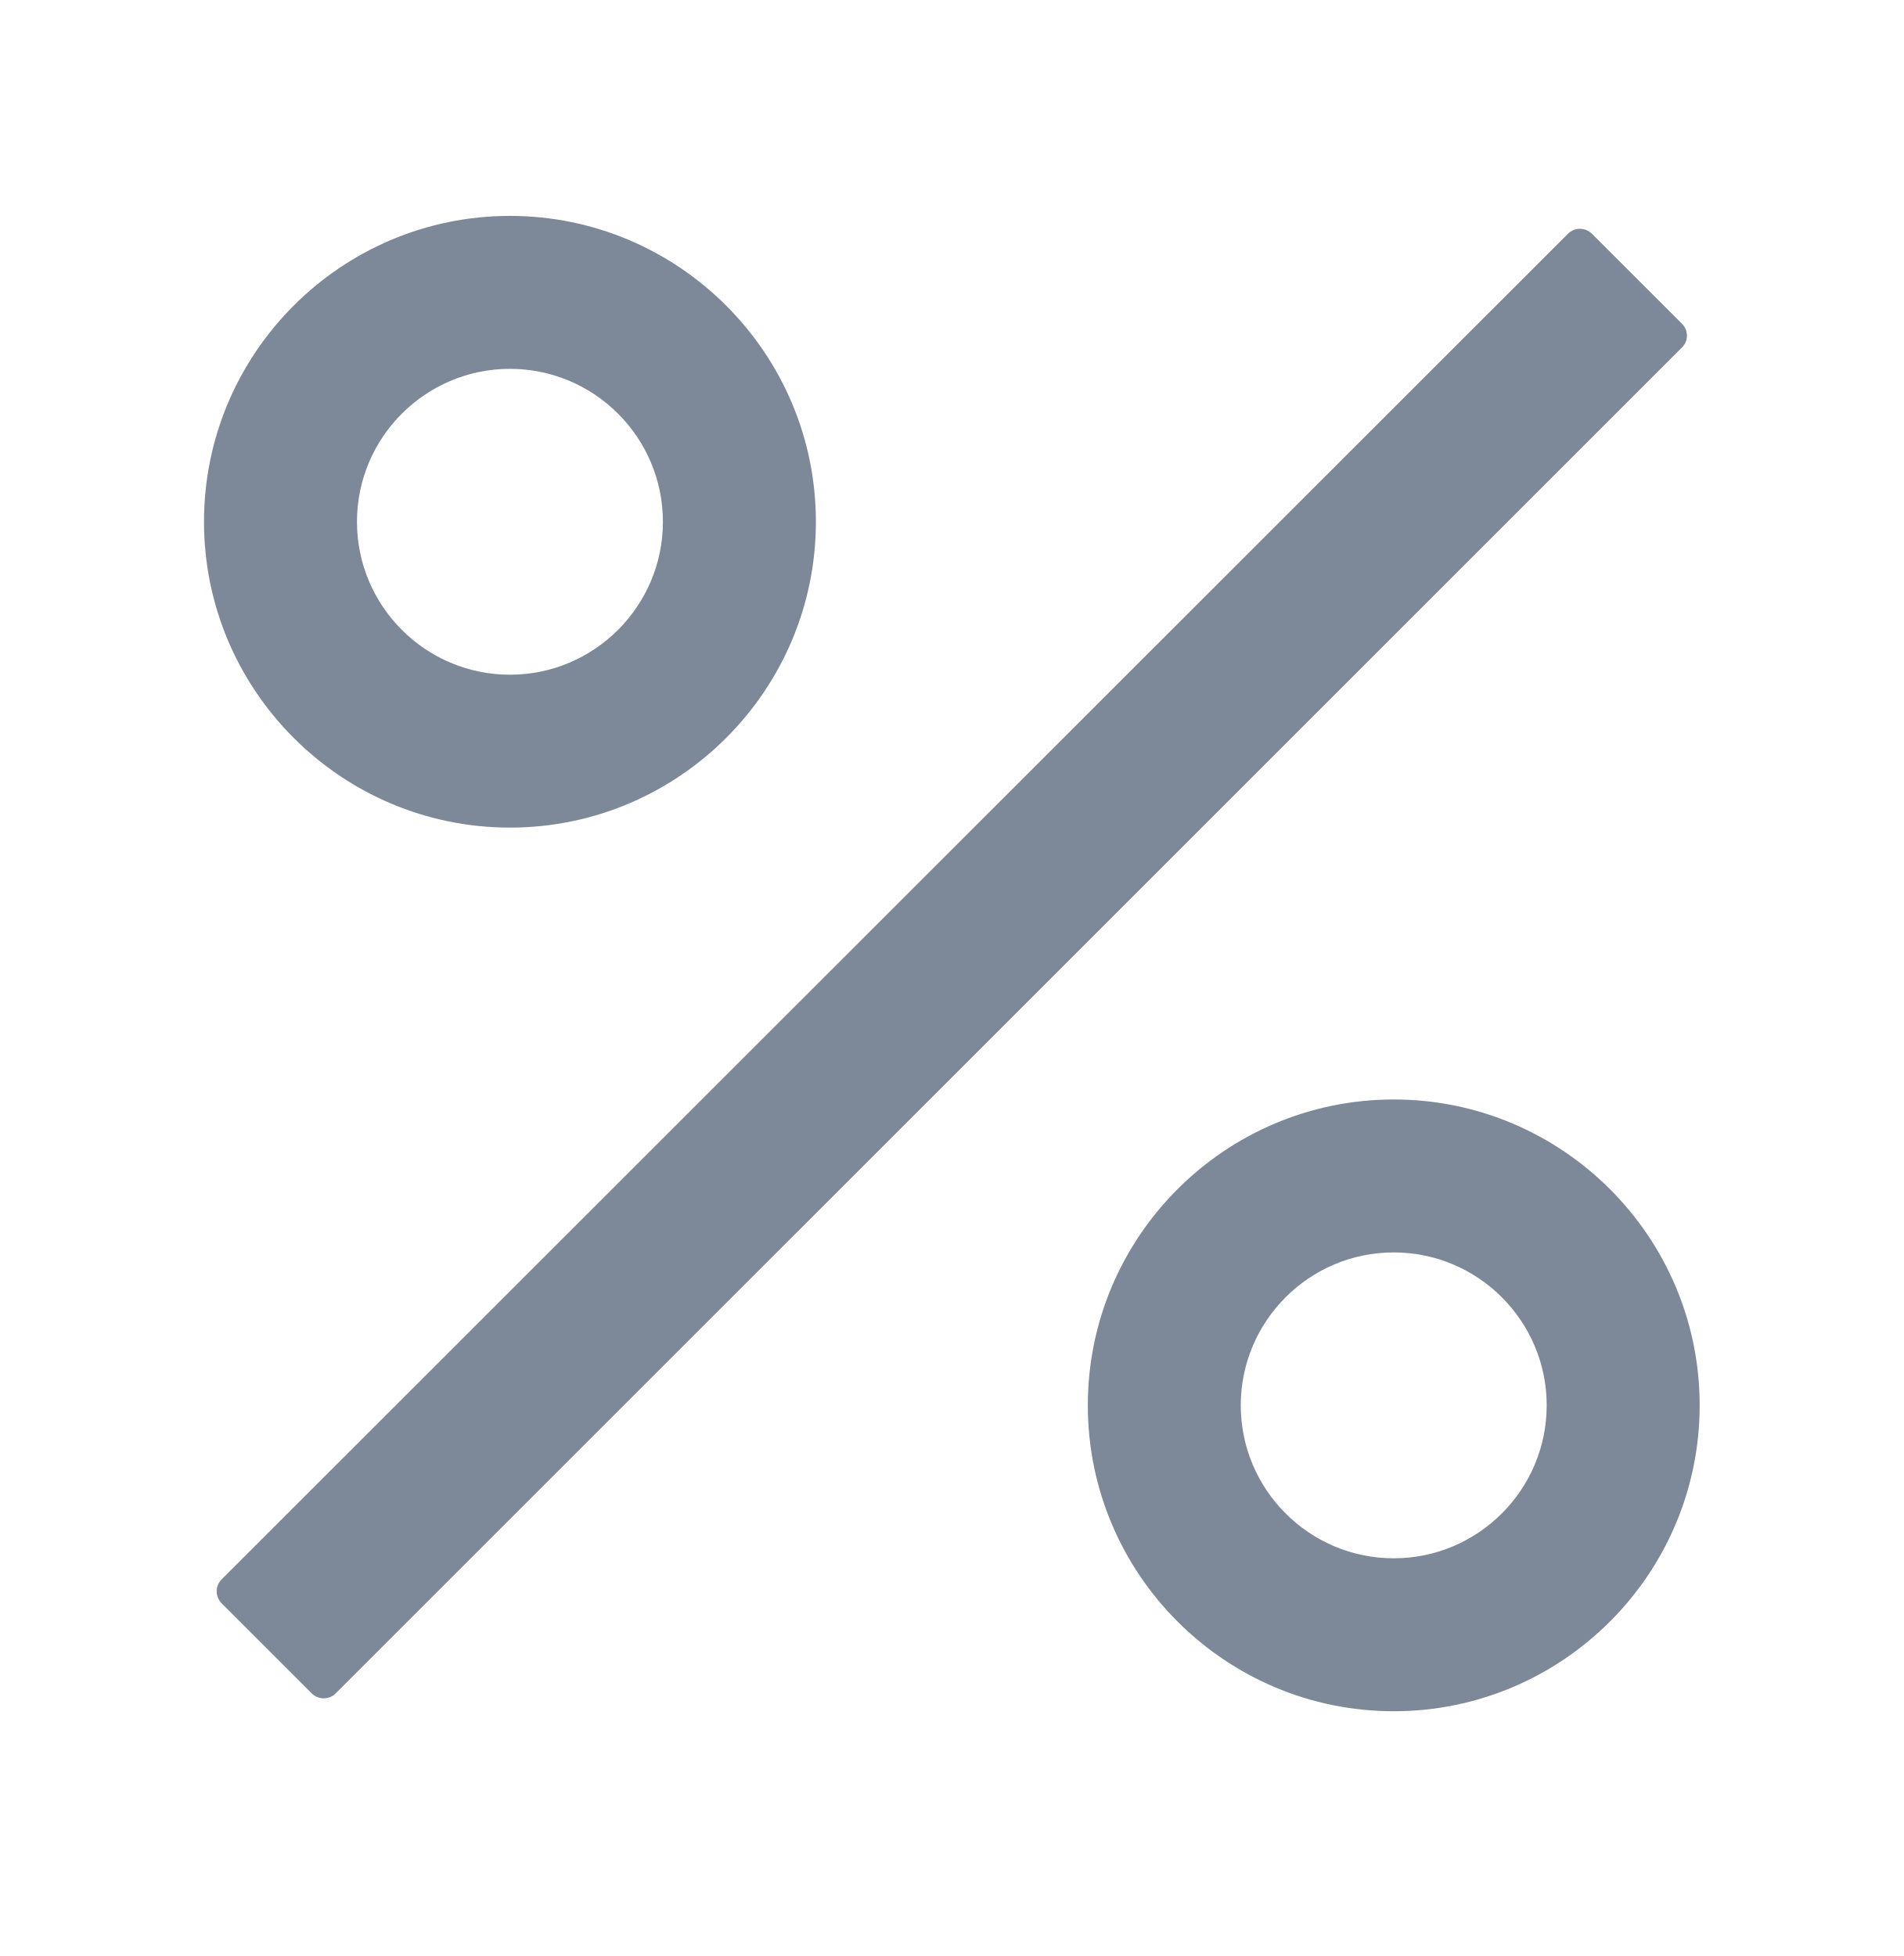
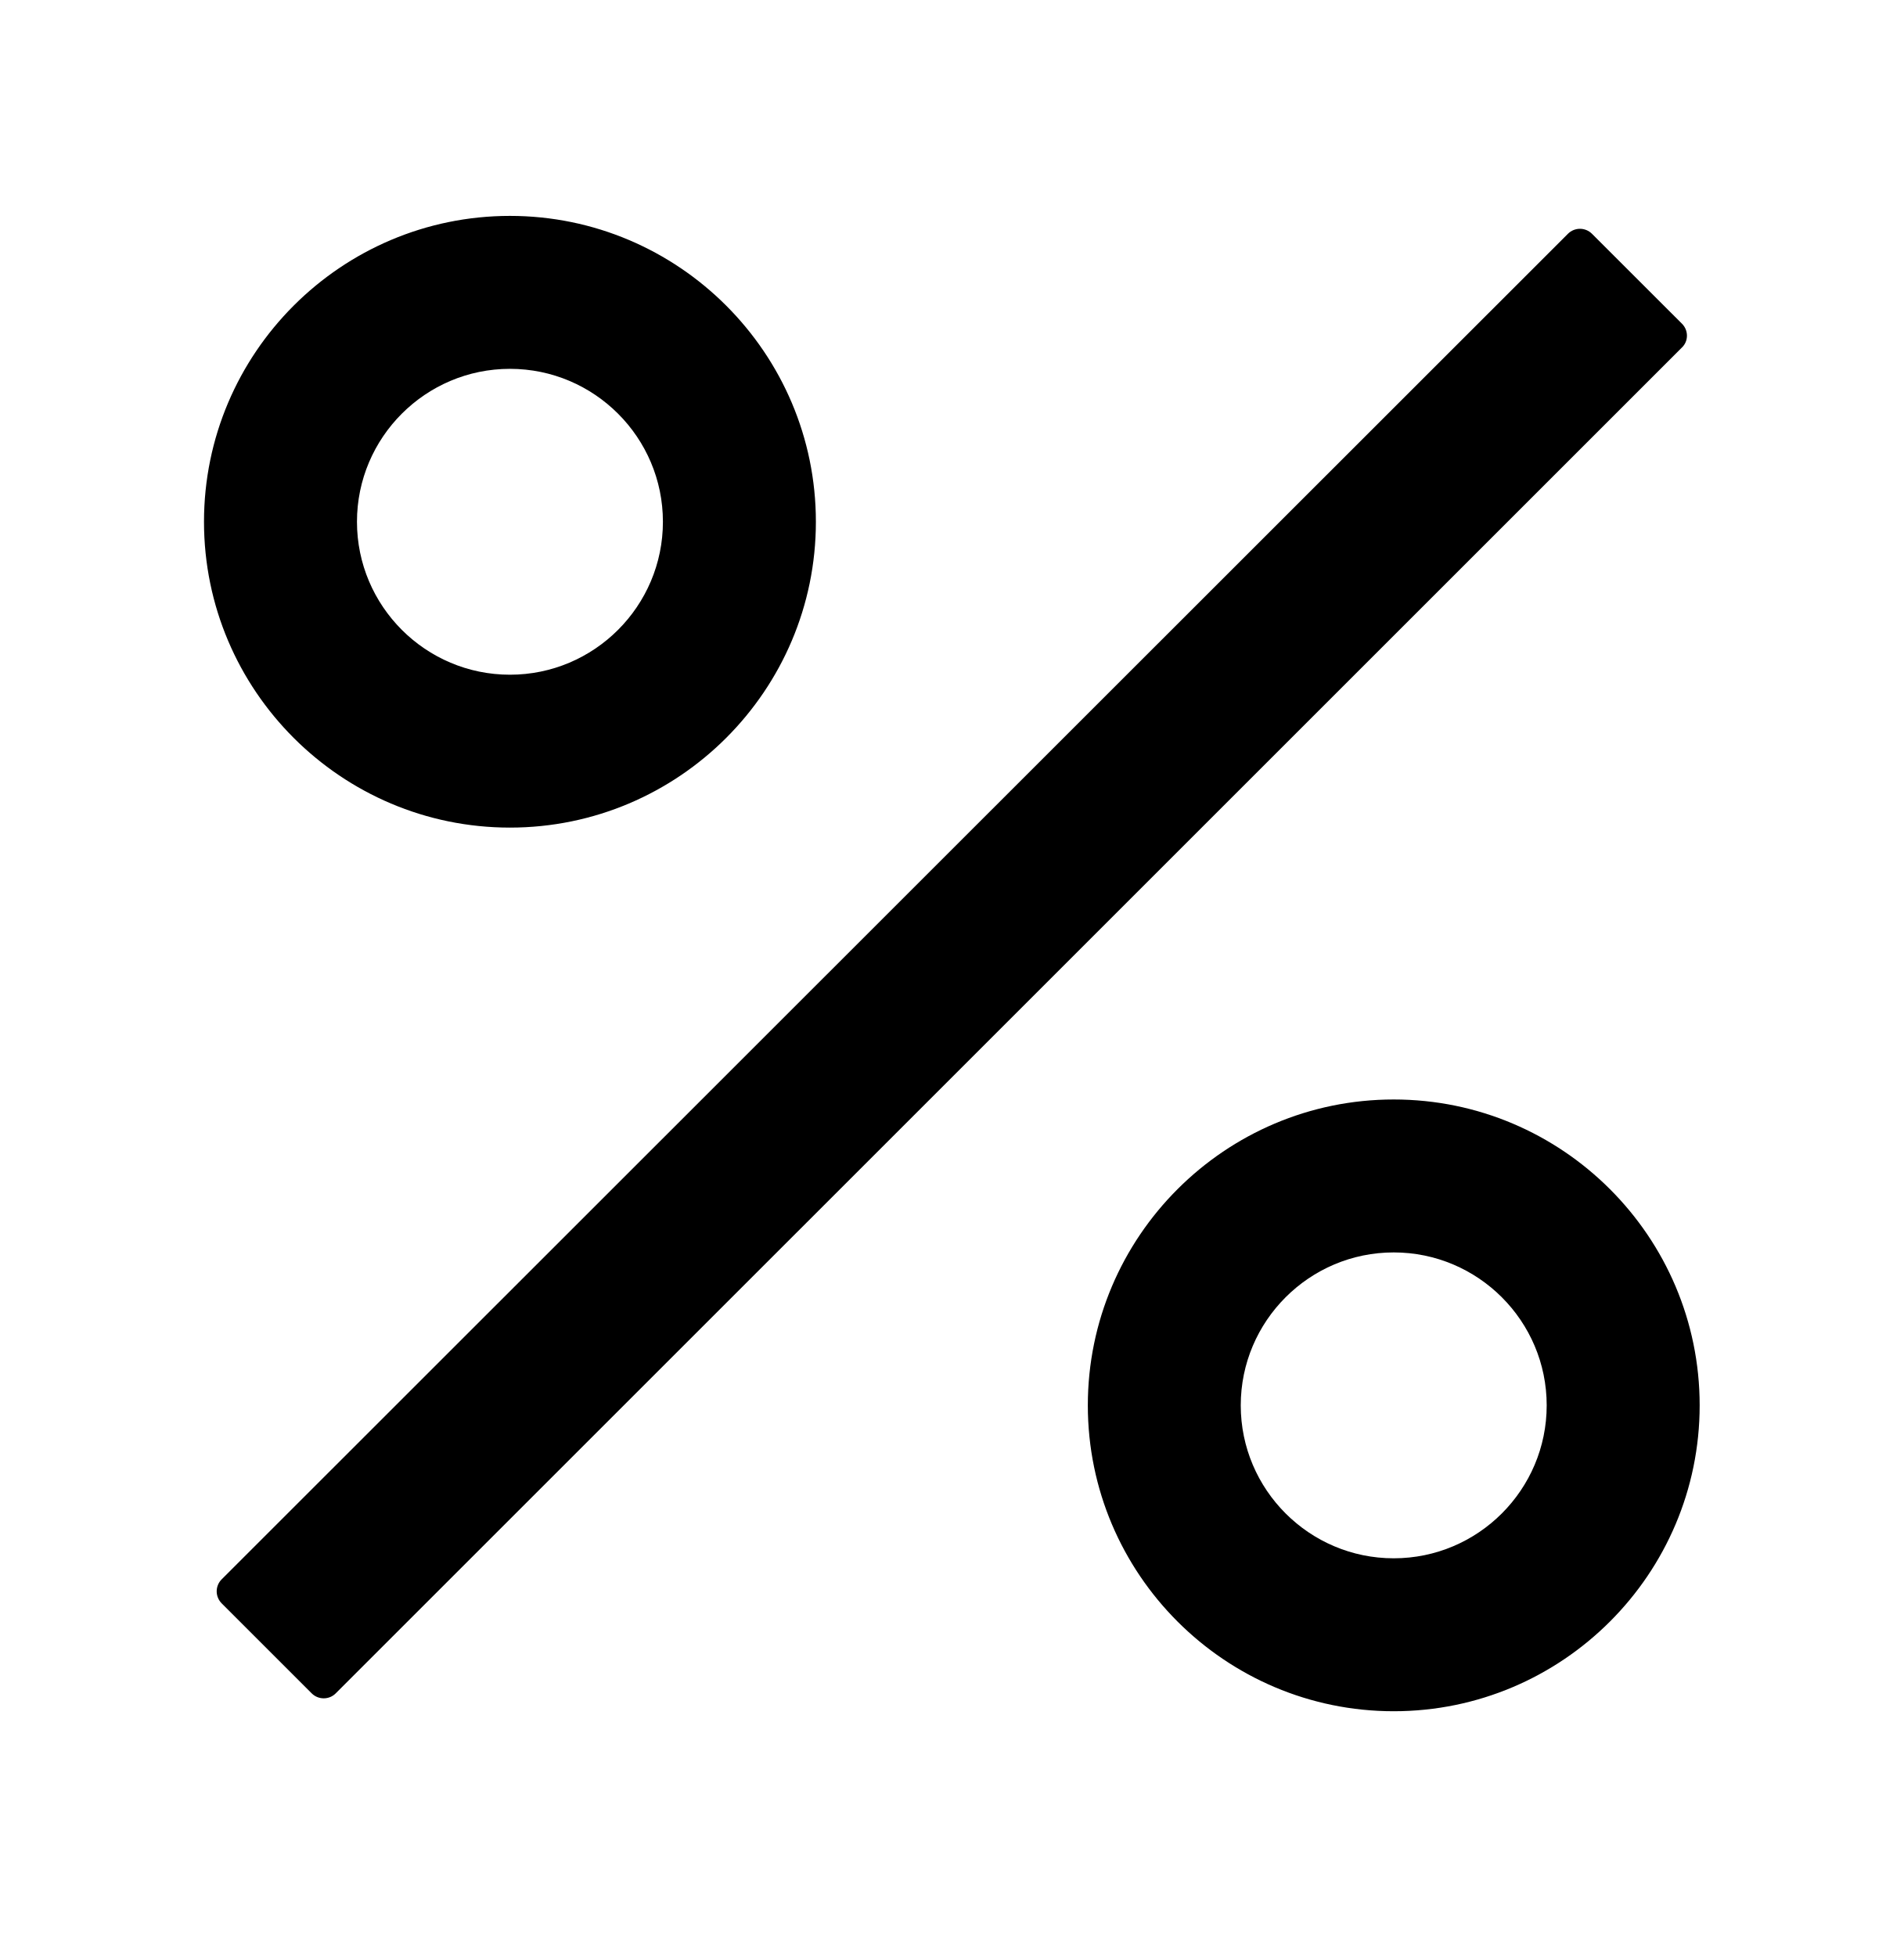
- <svg xmlns="http://www.w3.org/2000/svg" width="36" height="37" viewBox="0 0 36 37" fill="none">
-   <path d="M31.811 6.125L30.107 4.422C30.047 4.362 29.965 4.328 29.88 4.328C29.795 4.328 29.713 4.362 29.653 4.422L4.192 29.875C4.132 29.935 4.098 30.017 4.098 30.102C4.098 30.187 4.132 30.268 4.192 30.329L5.895 32.032C6.02 32.157 6.225 32.157 6.349 32.032L31.807 6.575C31.935 6.455 31.935 6.25 31.811 6.125ZM9.644 15.655C12.834 15.655 15.43 13.06 15.43 9.87C15.43 6.68 12.834 4.084 9.644 4.084C6.454 4.084 3.858 6.68 3.858 9.87C3.858 13.06 6.454 15.655 9.644 15.655ZM9.644 6.977C11.239 6.977 12.537 8.275 12.537 9.87C12.537 11.465 11.239 12.763 9.644 12.763C8.049 12.763 6.751 11.465 6.751 9.87C6.751 8.275 8.049 6.977 9.644 6.977ZM26.358 20.798C23.168 20.798 20.573 23.394 20.573 26.584C20.573 29.774 23.168 32.37 26.358 32.37C29.549 32.37 32.144 29.774 32.144 26.584C32.144 23.394 29.549 20.798 26.358 20.798ZM26.358 29.477C24.763 29.477 23.465 28.179 23.465 26.584C23.465 24.989 24.763 23.691 26.358 23.691C27.953 23.691 29.251 24.989 29.251 26.584C29.251 28.179 27.953 29.477 26.358 29.477Z" fill="#7D8899" />
+ <svg xmlns="http://www.w3.org/2000/svg" width="36" height="37" viewBox="0 0 36 37">
+   <path d="M31.811 6.125L30.107 4.422C30.047 4.362 29.965 4.328 29.88 4.328C29.795 4.328 29.713 4.362 29.653 4.422L4.192 29.875C4.132 29.935 4.098 30.017 4.098 30.102C4.098 30.187 4.132 30.268 4.192 30.329L5.895 32.032C6.02 32.157 6.225 32.157 6.349 32.032L31.807 6.575C31.935 6.455 31.935 6.25 31.811 6.125ZM9.644 15.655C12.834 15.655 15.43 13.06 15.43 9.87C15.43 6.68 12.834 4.084 9.644 4.084C6.454 4.084 3.858 6.68 3.858 9.87C3.858 13.06 6.454 15.655 9.644 15.655ZM9.644 6.977C11.239 6.977 12.537 8.275 12.537 9.87C12.537 11.465 11.239 12.763 9.644 12.763C8.049 12.763 6.751 11.465 6.751 9.87C6.751 8.275 8.049 6.977 9.644 6.977ZM26.358 20.798C23.168 20.798 20.573 23.394 20.573 26.584C20.573 29.774 23.168 32.37 26.358 32.37C29.549 32.37 32.144 29.774 32.144 26.584C32.144 23.394 29.549 20.798 26.358 20.798ZM26.358 29.477C24.763 29.477 23.465 28.179 23.465 26.584C23.465 24.989 24.763 23.691 26.358 23.691C27.953 23.691 29.251 24.989 29.251 26.584C29.251 28.179 27.953 29.477 26.358 29.477Z" />
</svg>
